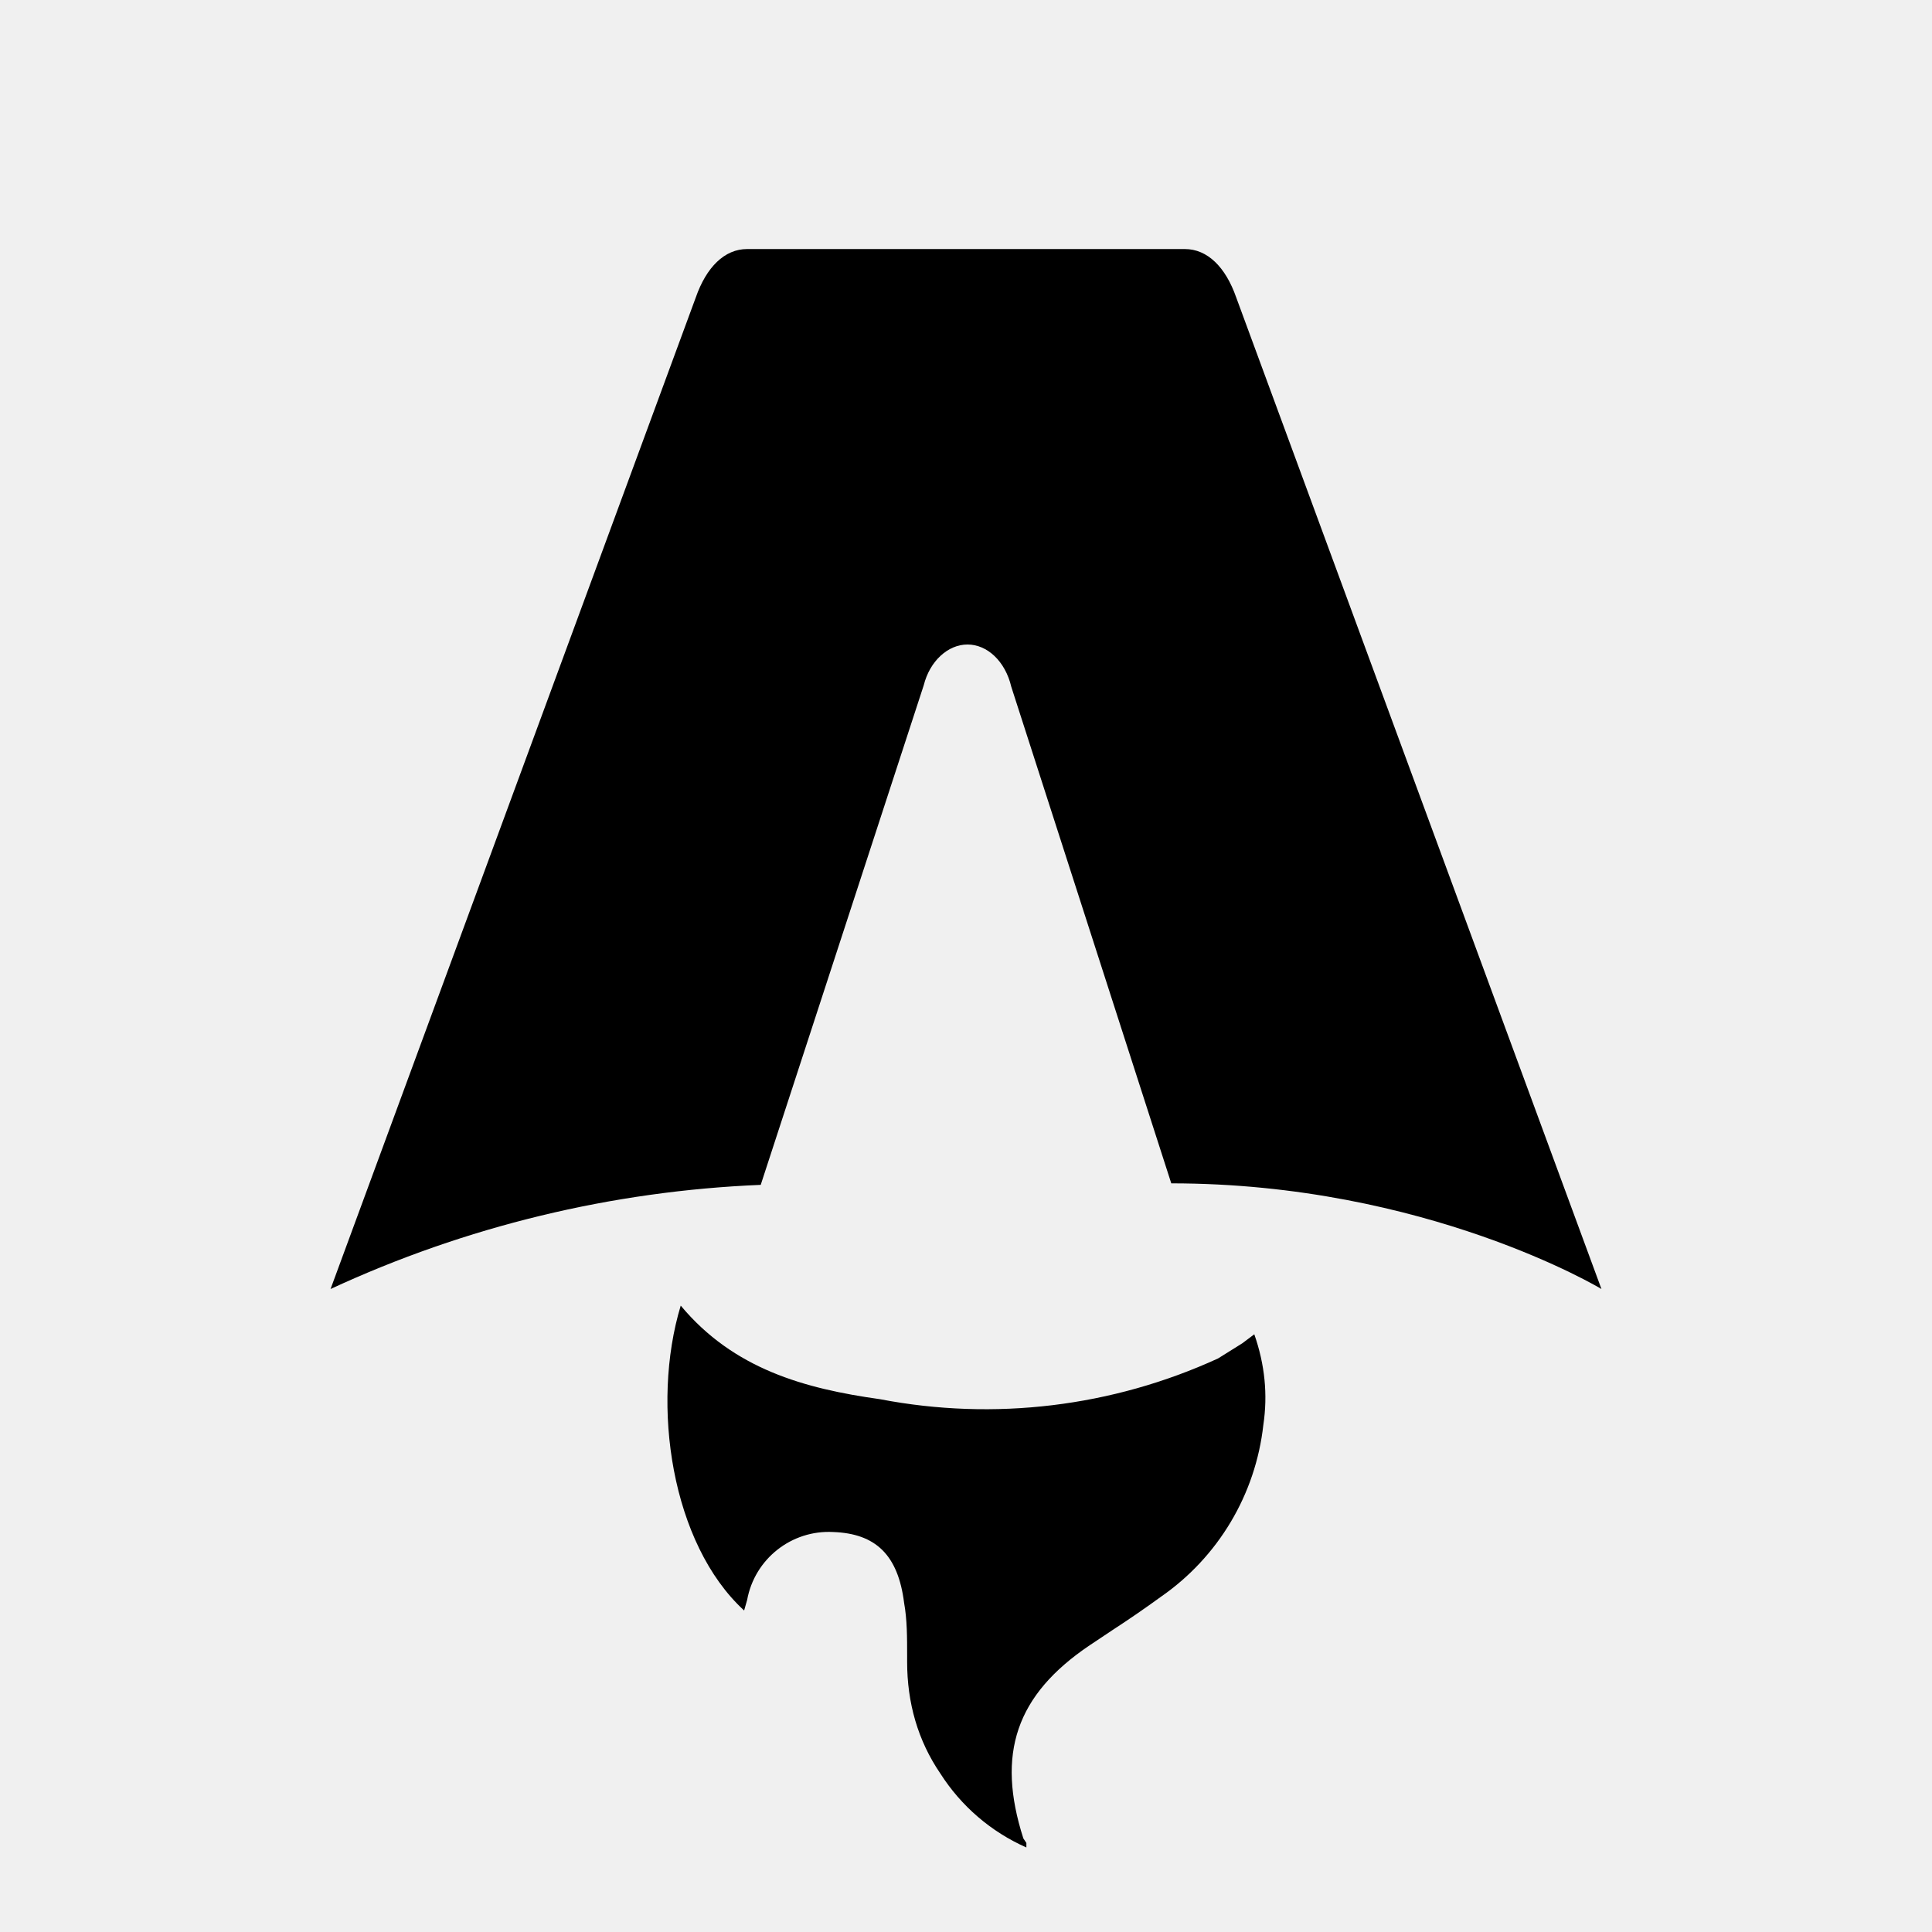
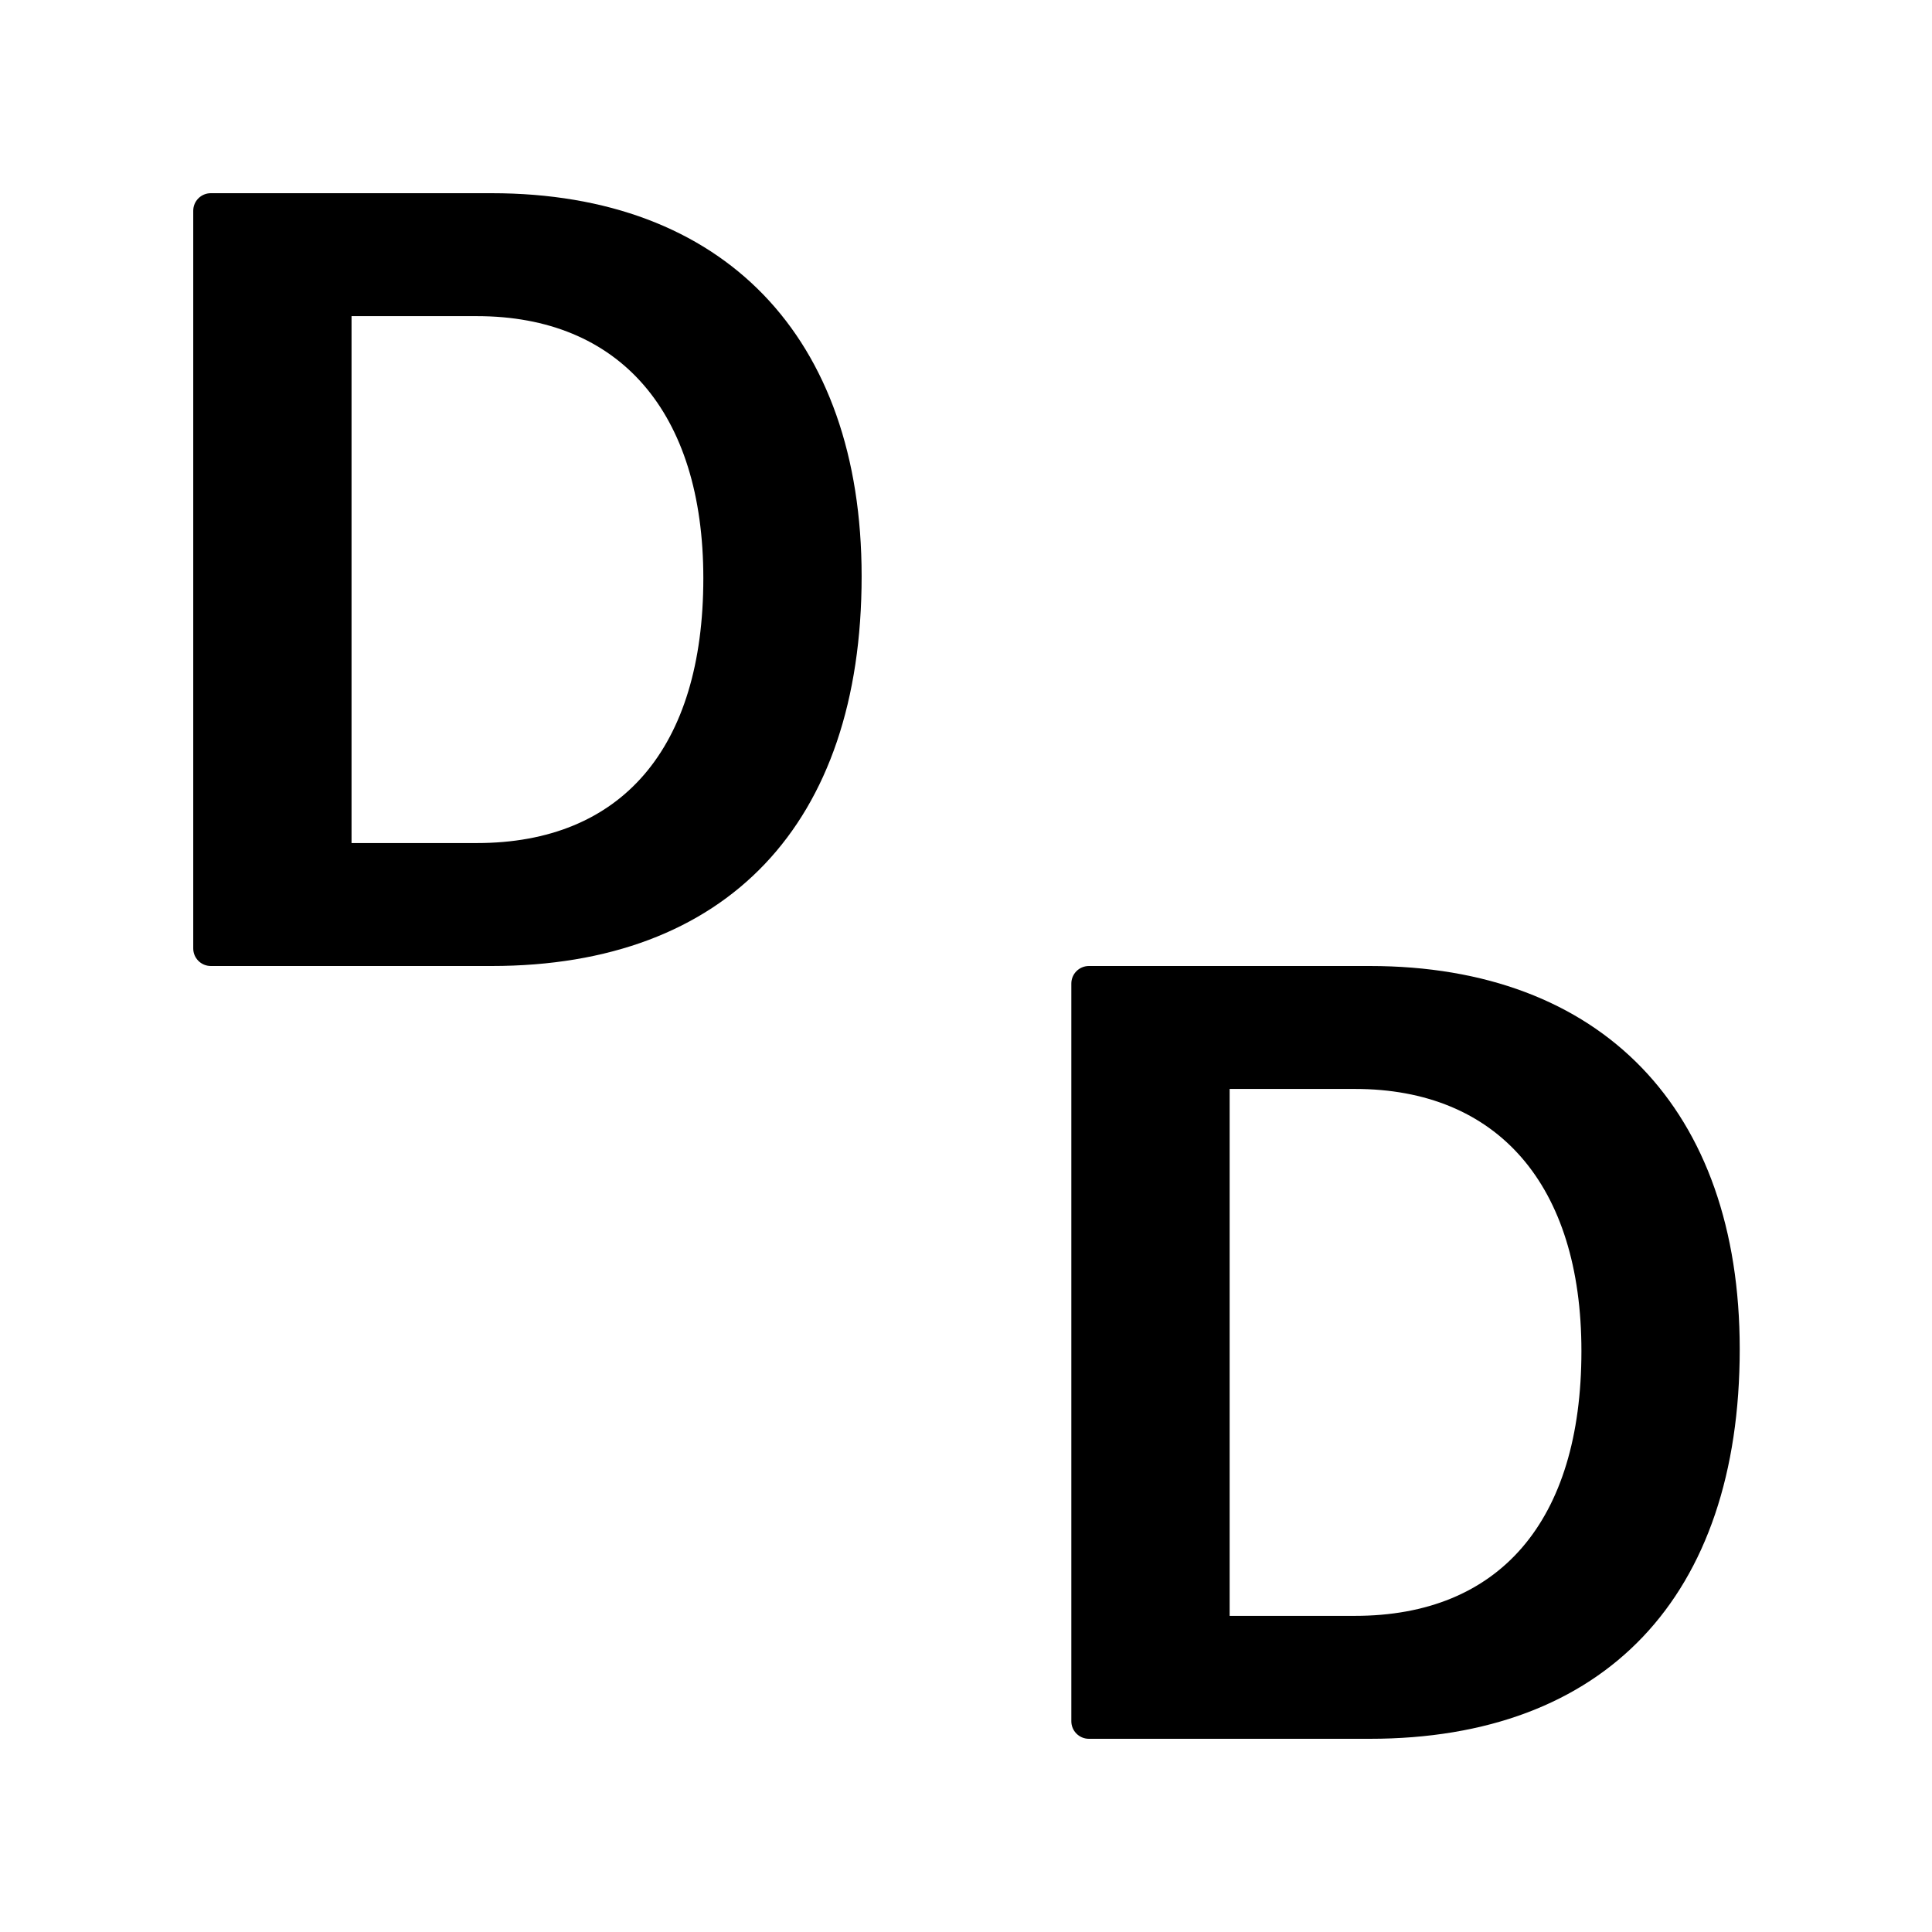
- <svg xmlns="http://www.w3.org/2000/svg" fill="none" viewBox="0 0 128 128">
-   <path d="M50.4 78.5a75.1 75.1 0 0 0-28.5 6.9l24.2-65.7c.7-2 1.9-3.2 3.4-3.2h29c1.5 0 2.7 1.2 3.4 3.2l24.2 65.7s-11.6-7-28.5-7L67 45.5c-.4-1.7-1.6-2.8-2.9-2.8-1.3 0-2.5 1.1-2.9 2.7L50.4 78.5Zm-1.1 28.2Zm-4.2-20.2c-2 6.6-.6 15.8 4.2 20.2a17.5 17.5 0 0 1 .2-.7 5.5 5.5 0 0 1 5.7-4.5c2.8.1 4.3 1.5 4.7 4.7.2 1.1.2 2.3.2 3.5v.4c0 2.7.7 5.2 2.2 7.4a13 13 0 0 0 5.7 4.9v-.3l-.2-.3c-1.8-5.6-.5-9.5 4.4-12.8l1.5-1a73 73 0 0 0 3.2-2.2 16 16 0 0 0 6.8-11.4c.3-2 .1-4-.6-6l-.8.6-1.6 1a37 37 0 0 1-22.4 2.7c-5-.7-9.7-2-13.2-6.2Z" />
-   <style>
-         path { fill: #000; }
-         @media (prefers-color-scheme: dark) {
-             path { fill: #FFF; }
-         }
-     </style>
+ <svg xmlns="http://www.w3.org/2000/svg" width="500" zoomAndPan="magnify" viewBox="0 0 375 375" height="500" preserveAspectRatio="xMidYMid meet" version="1.0">
+   <defs>
+     <clipPath id="624720f038">
+       <path d="M 37.5 37.5 L 167.25 37.5 L 167.25 187.5 L 37.5 187.5 Z M 37.5 37.5 " clip-rule="nonzero" />
+     </clipPath>
+     <clipPath id="78dbd863d8">
+       <path d="M 207.938 187.5 L 337.688 187.5 L 337.688 337.5 L 207.938 337.5 Z M 207.938 187.5 " clip-rule="nonzero" />
+     </clipPath>
+   </defs>
+   <rect x="-37.5" width="450" fill="#ffffff" y="-37.5" height="450" fill-opacity="1" />
+   <rect x="-37.5" width="450" fill="#ffffff" y="-37.5" height="450" fill-opacity="1" />
+   <g clip-path="url(#624720f038)">
+     <path fill="#000000" d="M 95.426 37.5 L 40.922 37.5 C 39.035 37.5 37.508 39.027 37.508 40.91 L 37.508 184.09 C 37.508 185.973 39.035 187.5 40.922 187.5 L 95.426 187.5 C 141.066 187.5 167.242 159.926 167.242 111.855 C 167.242 65.293 140.395 37.5 95.426 37.5 Z M 92.555 163.637 L 68.234 163.637 L 68.234 61.363 L 92.555 61.363 C 120.203 61.363 136.516 79.93 136.516 112.246 C 136.516 145.273 120.594 163.637 92.555 163.637 Z M 92.555 163.637 " fill-opacity="1" fill-rule="nonzero" />
+   </g>
+   <g clip-path="url(#78dbd863d8)">
+     <path fill="#000000" d="M 265.863 187.5 L 211.359 187.5 C 209.473 187.5 207.945 189.027 207.945 190.91 L 207.945 334.09 C 207.945 335.973 209.473 337.5 211.359 337.5 L 265.863 337.5 C 311.504 337.5 337.68 309.926 337.68 261.855 C 337.68 215.293 310.832 187.5 265.863 187.5 Z M 262.992 313.637 L 238.672 313.637 L 238.672 211.363 L 262.992 211.363 C 290.641 211.363 306.953 229.93 306.953 262.246 C 306.953 295.273 291.031 313.637 262.992 313.637 Z M 262.992 313.637 " fill-opacity="1" fill-rule="nonzero" />
+   </g>
</svg>
